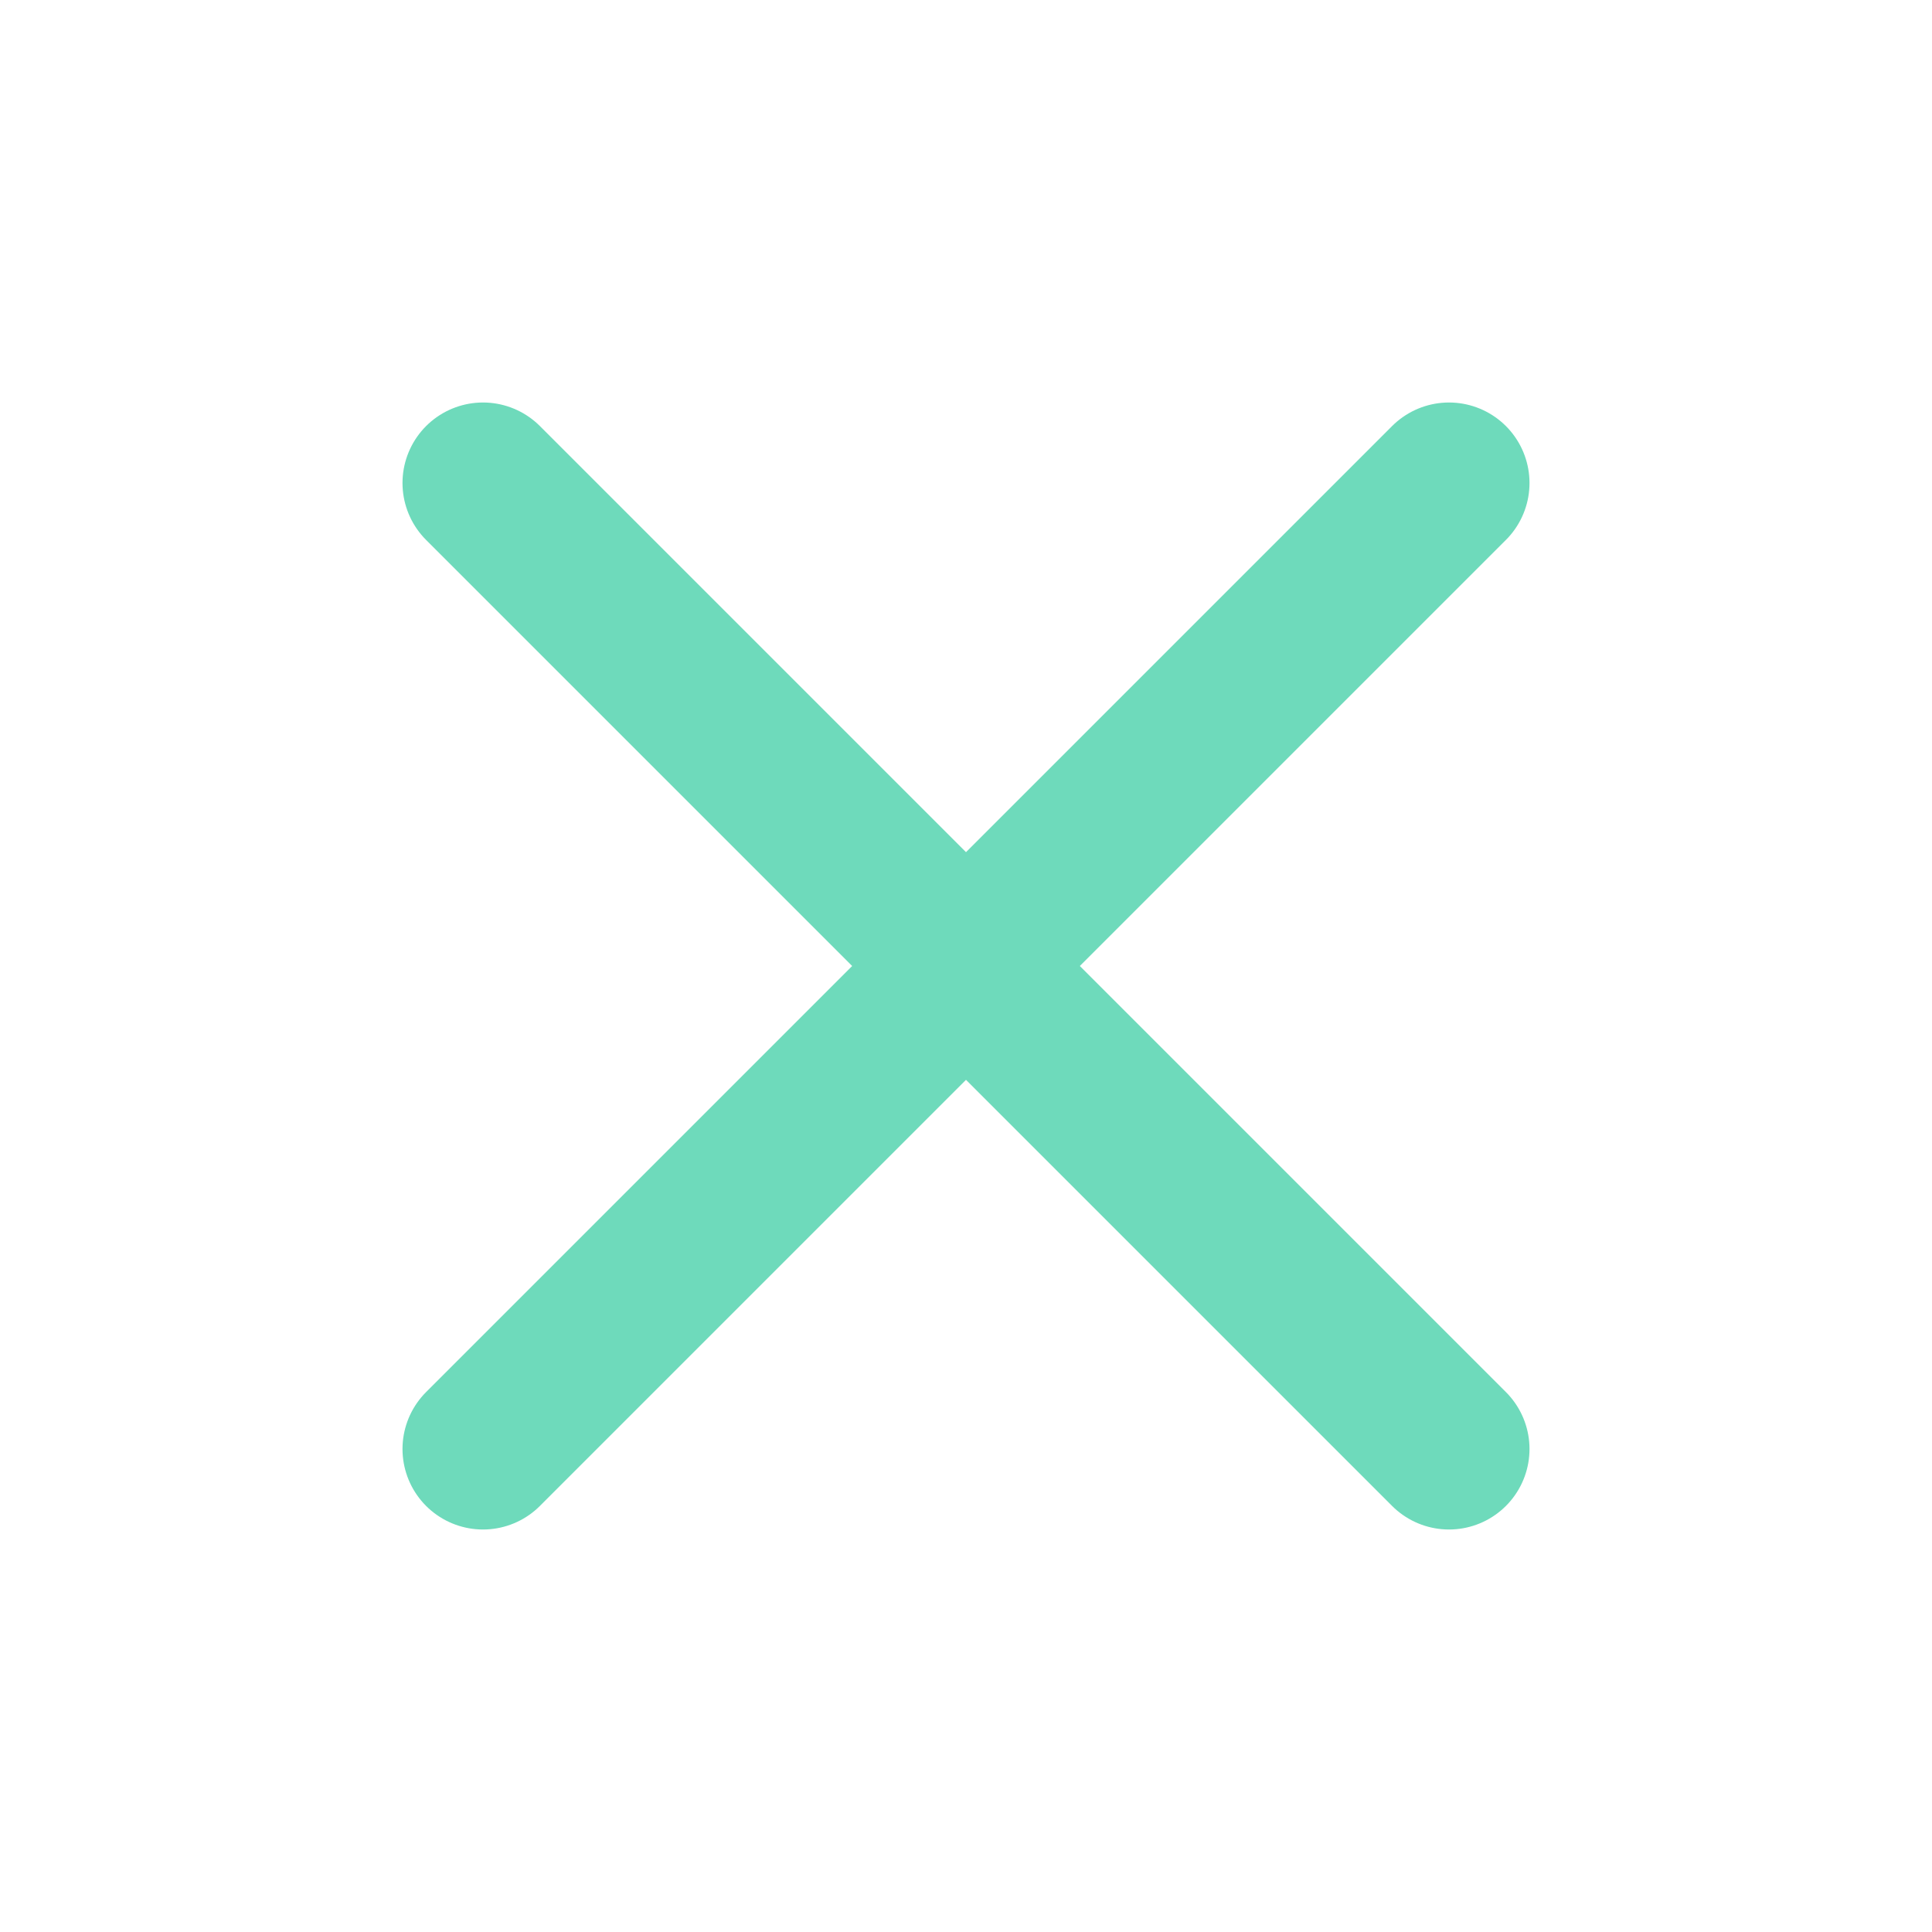
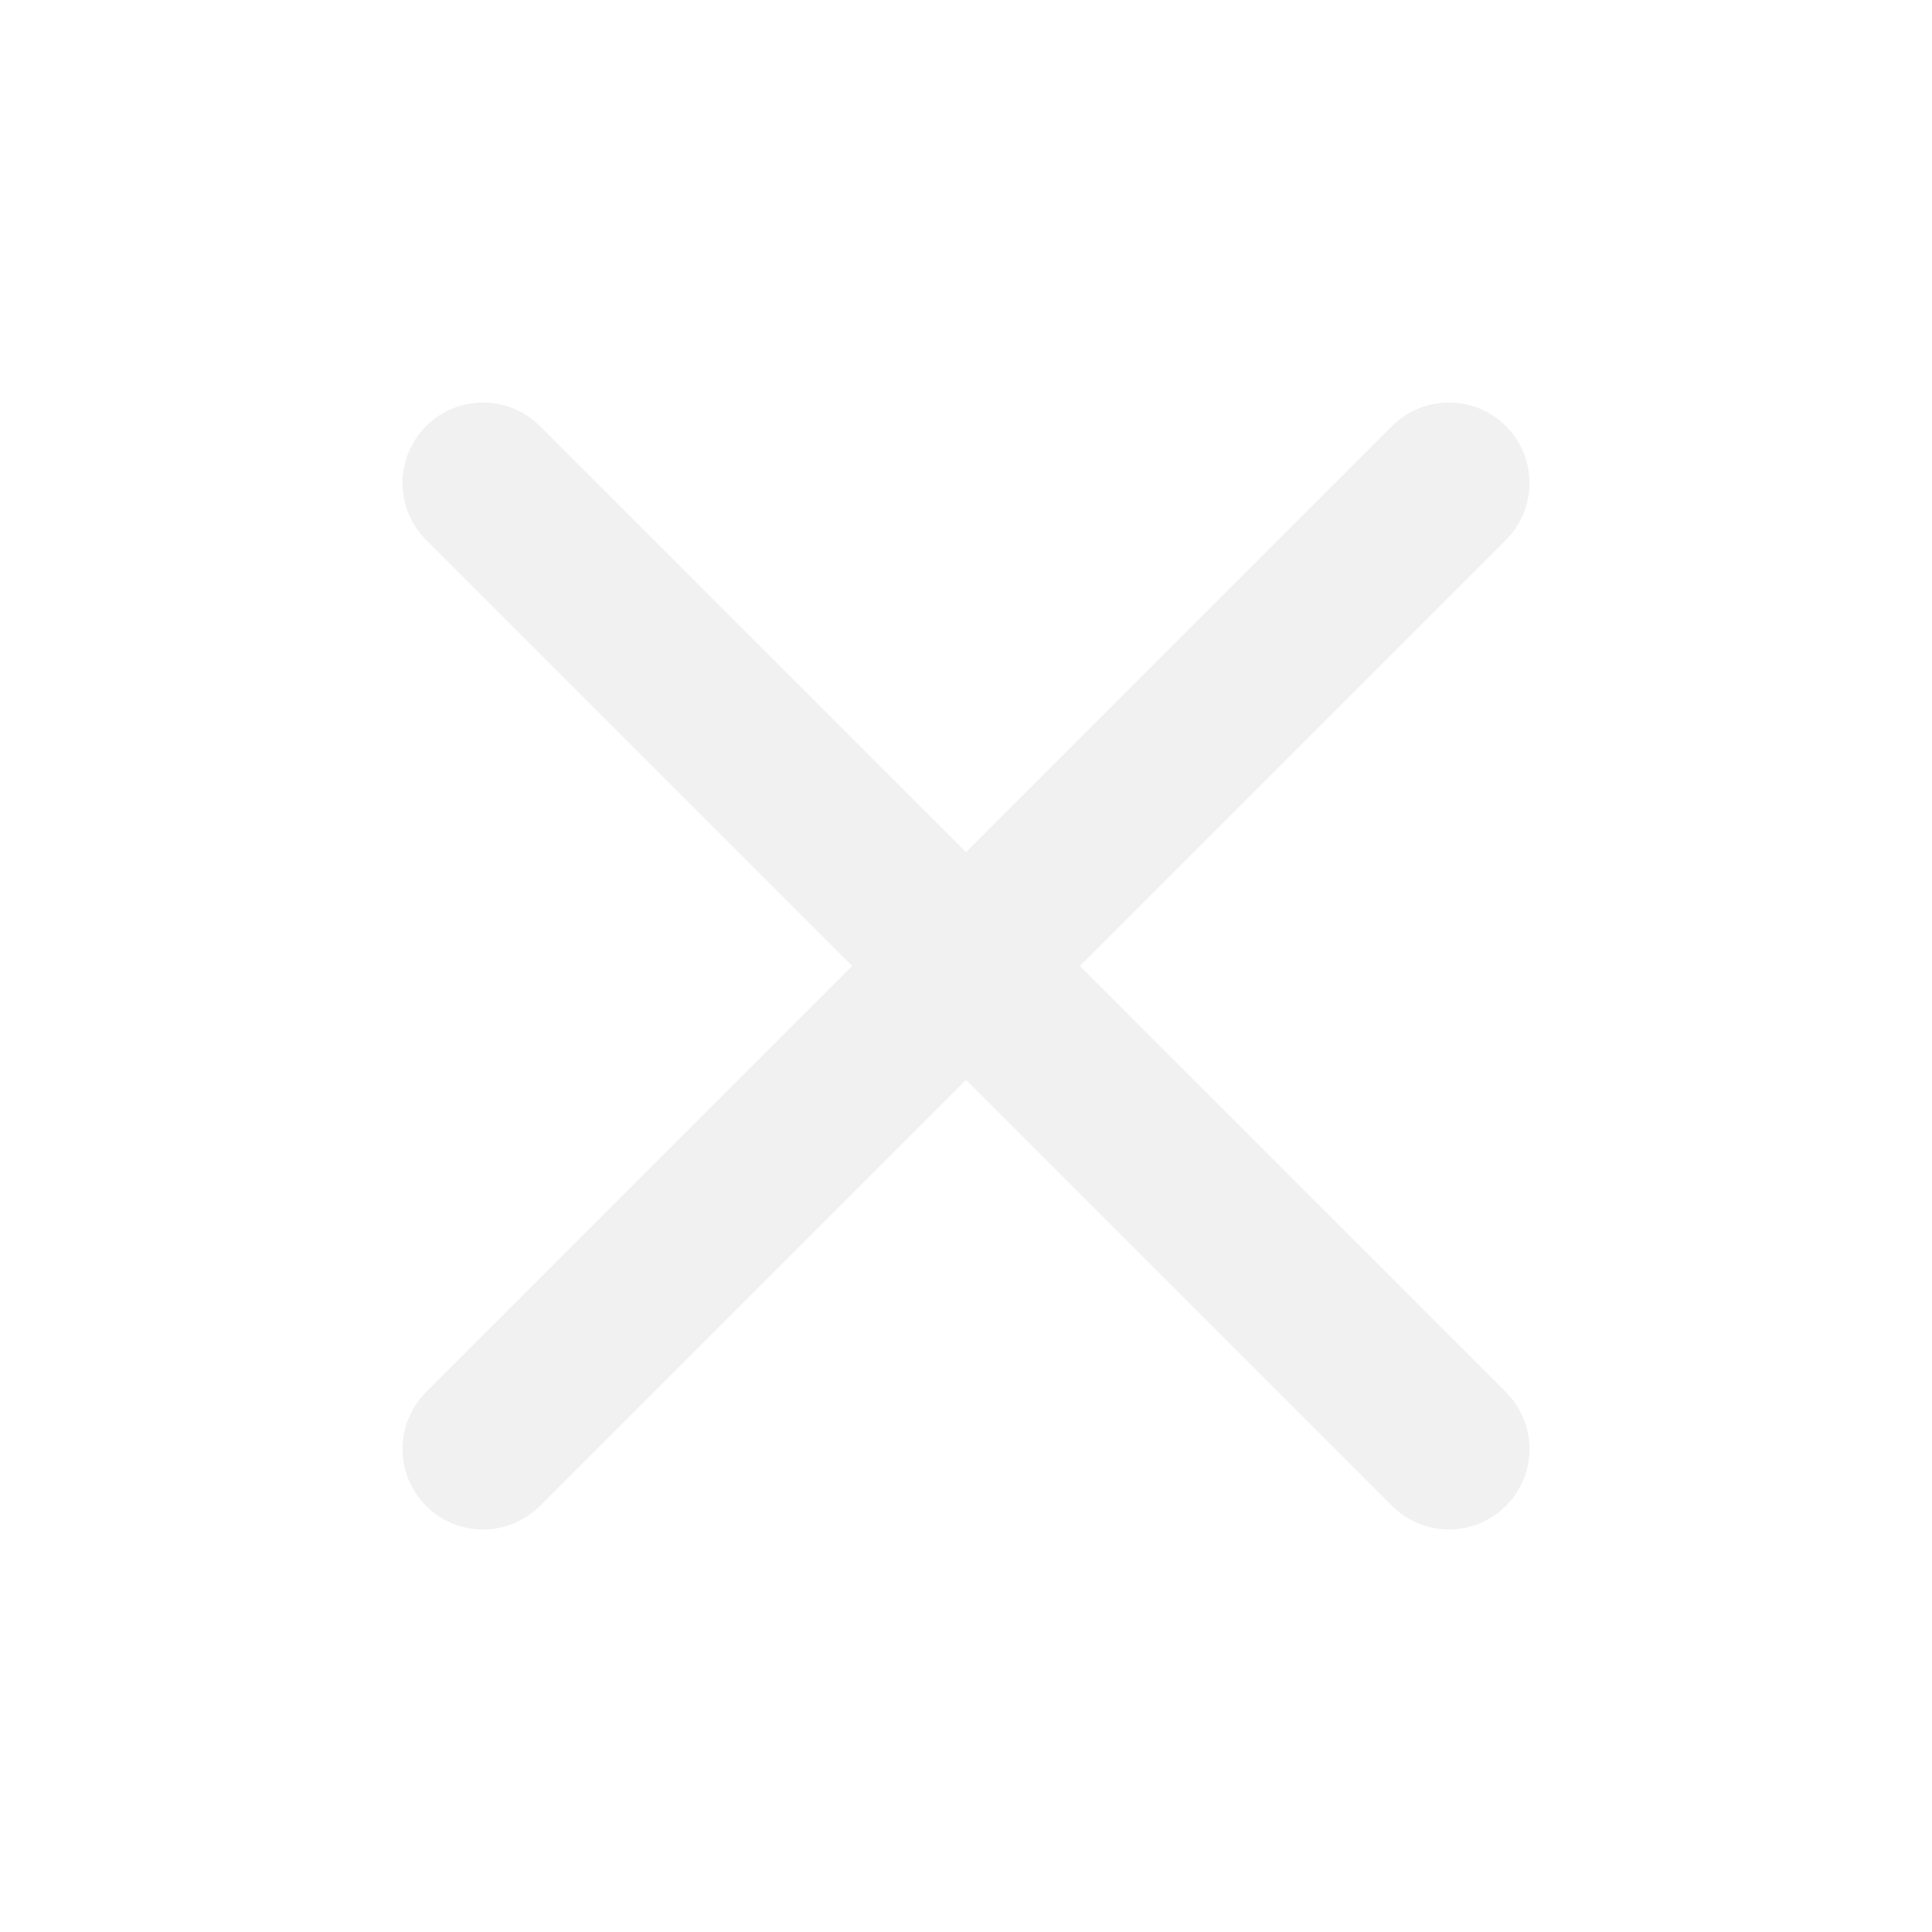
<svg xmlns="http://www.w3.org/2000/svg" width="24" height="24" viewBox="0 0 24 24" fill="none">
-   <path d="M18 6L6 18M6 6L18 18" stroke="#6EDABB" stroke-width="2" stroke-linecap="round" stroke-linejoin="round" />
+   <path d="M18 6L6 18M6 6L18 18" stroke="#f1f1f1" stroke-width="2" stroke-linecap="round" stroke-linejoin="round" />
</svg>
